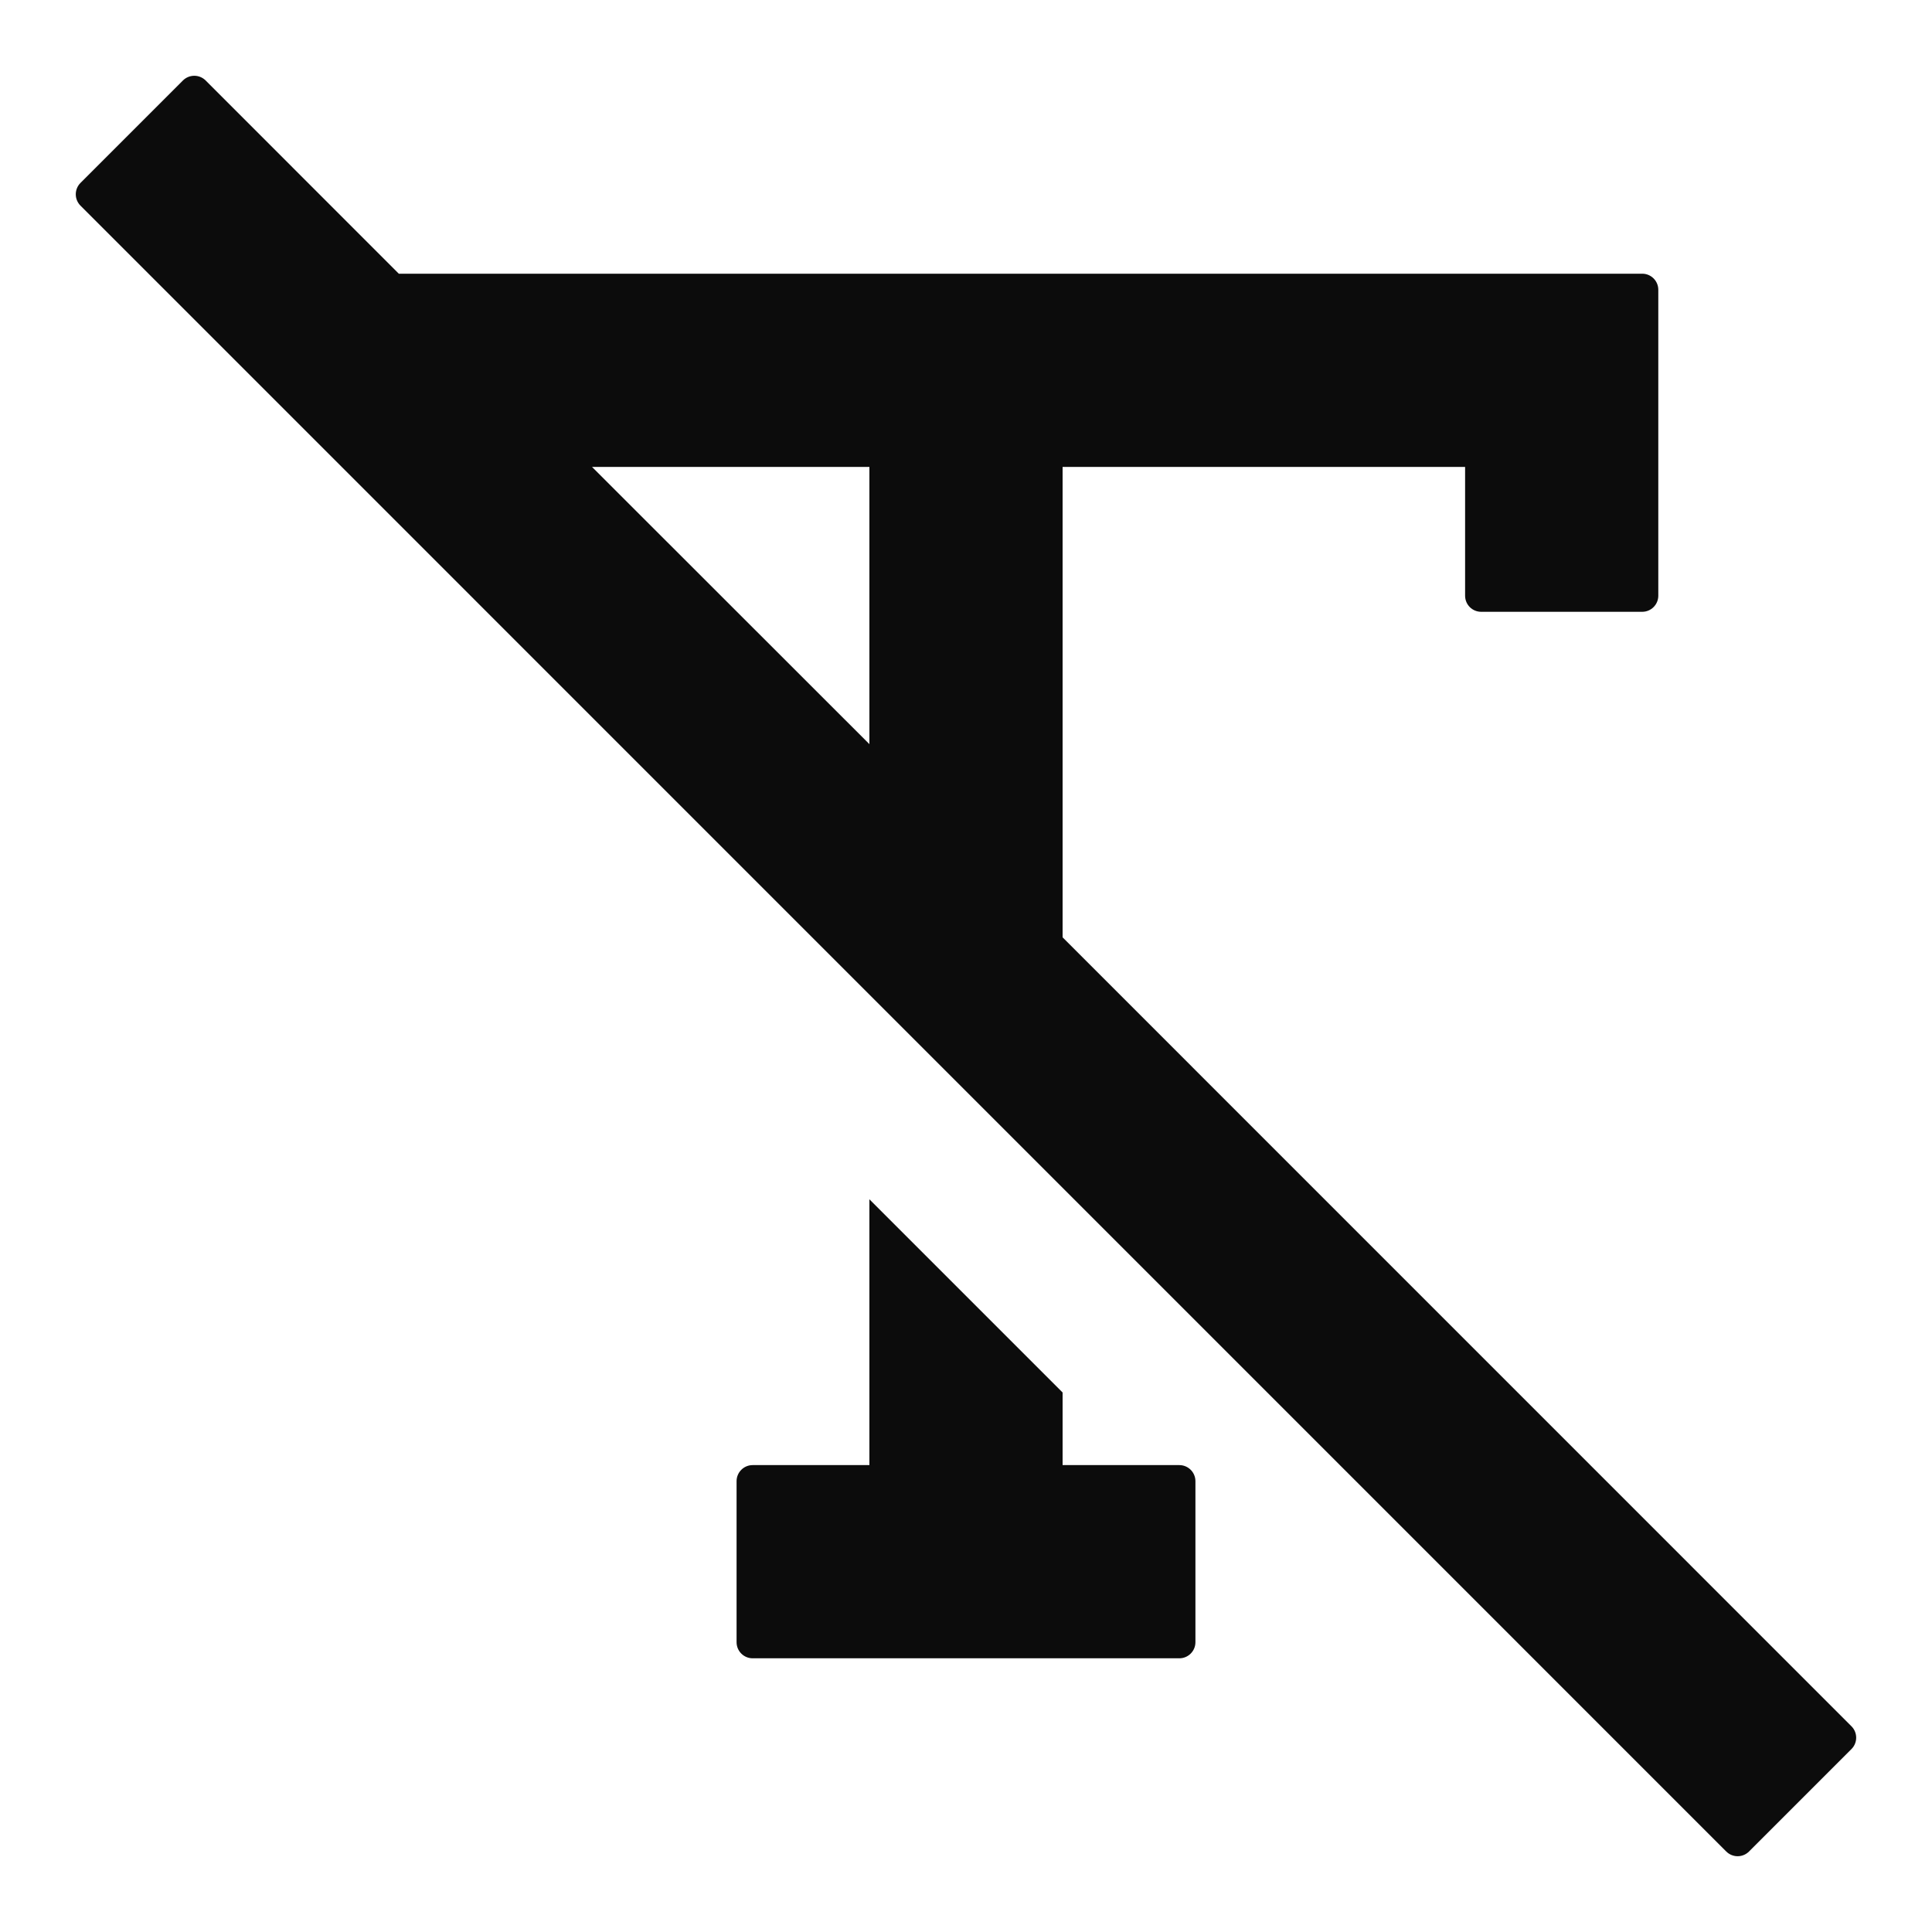
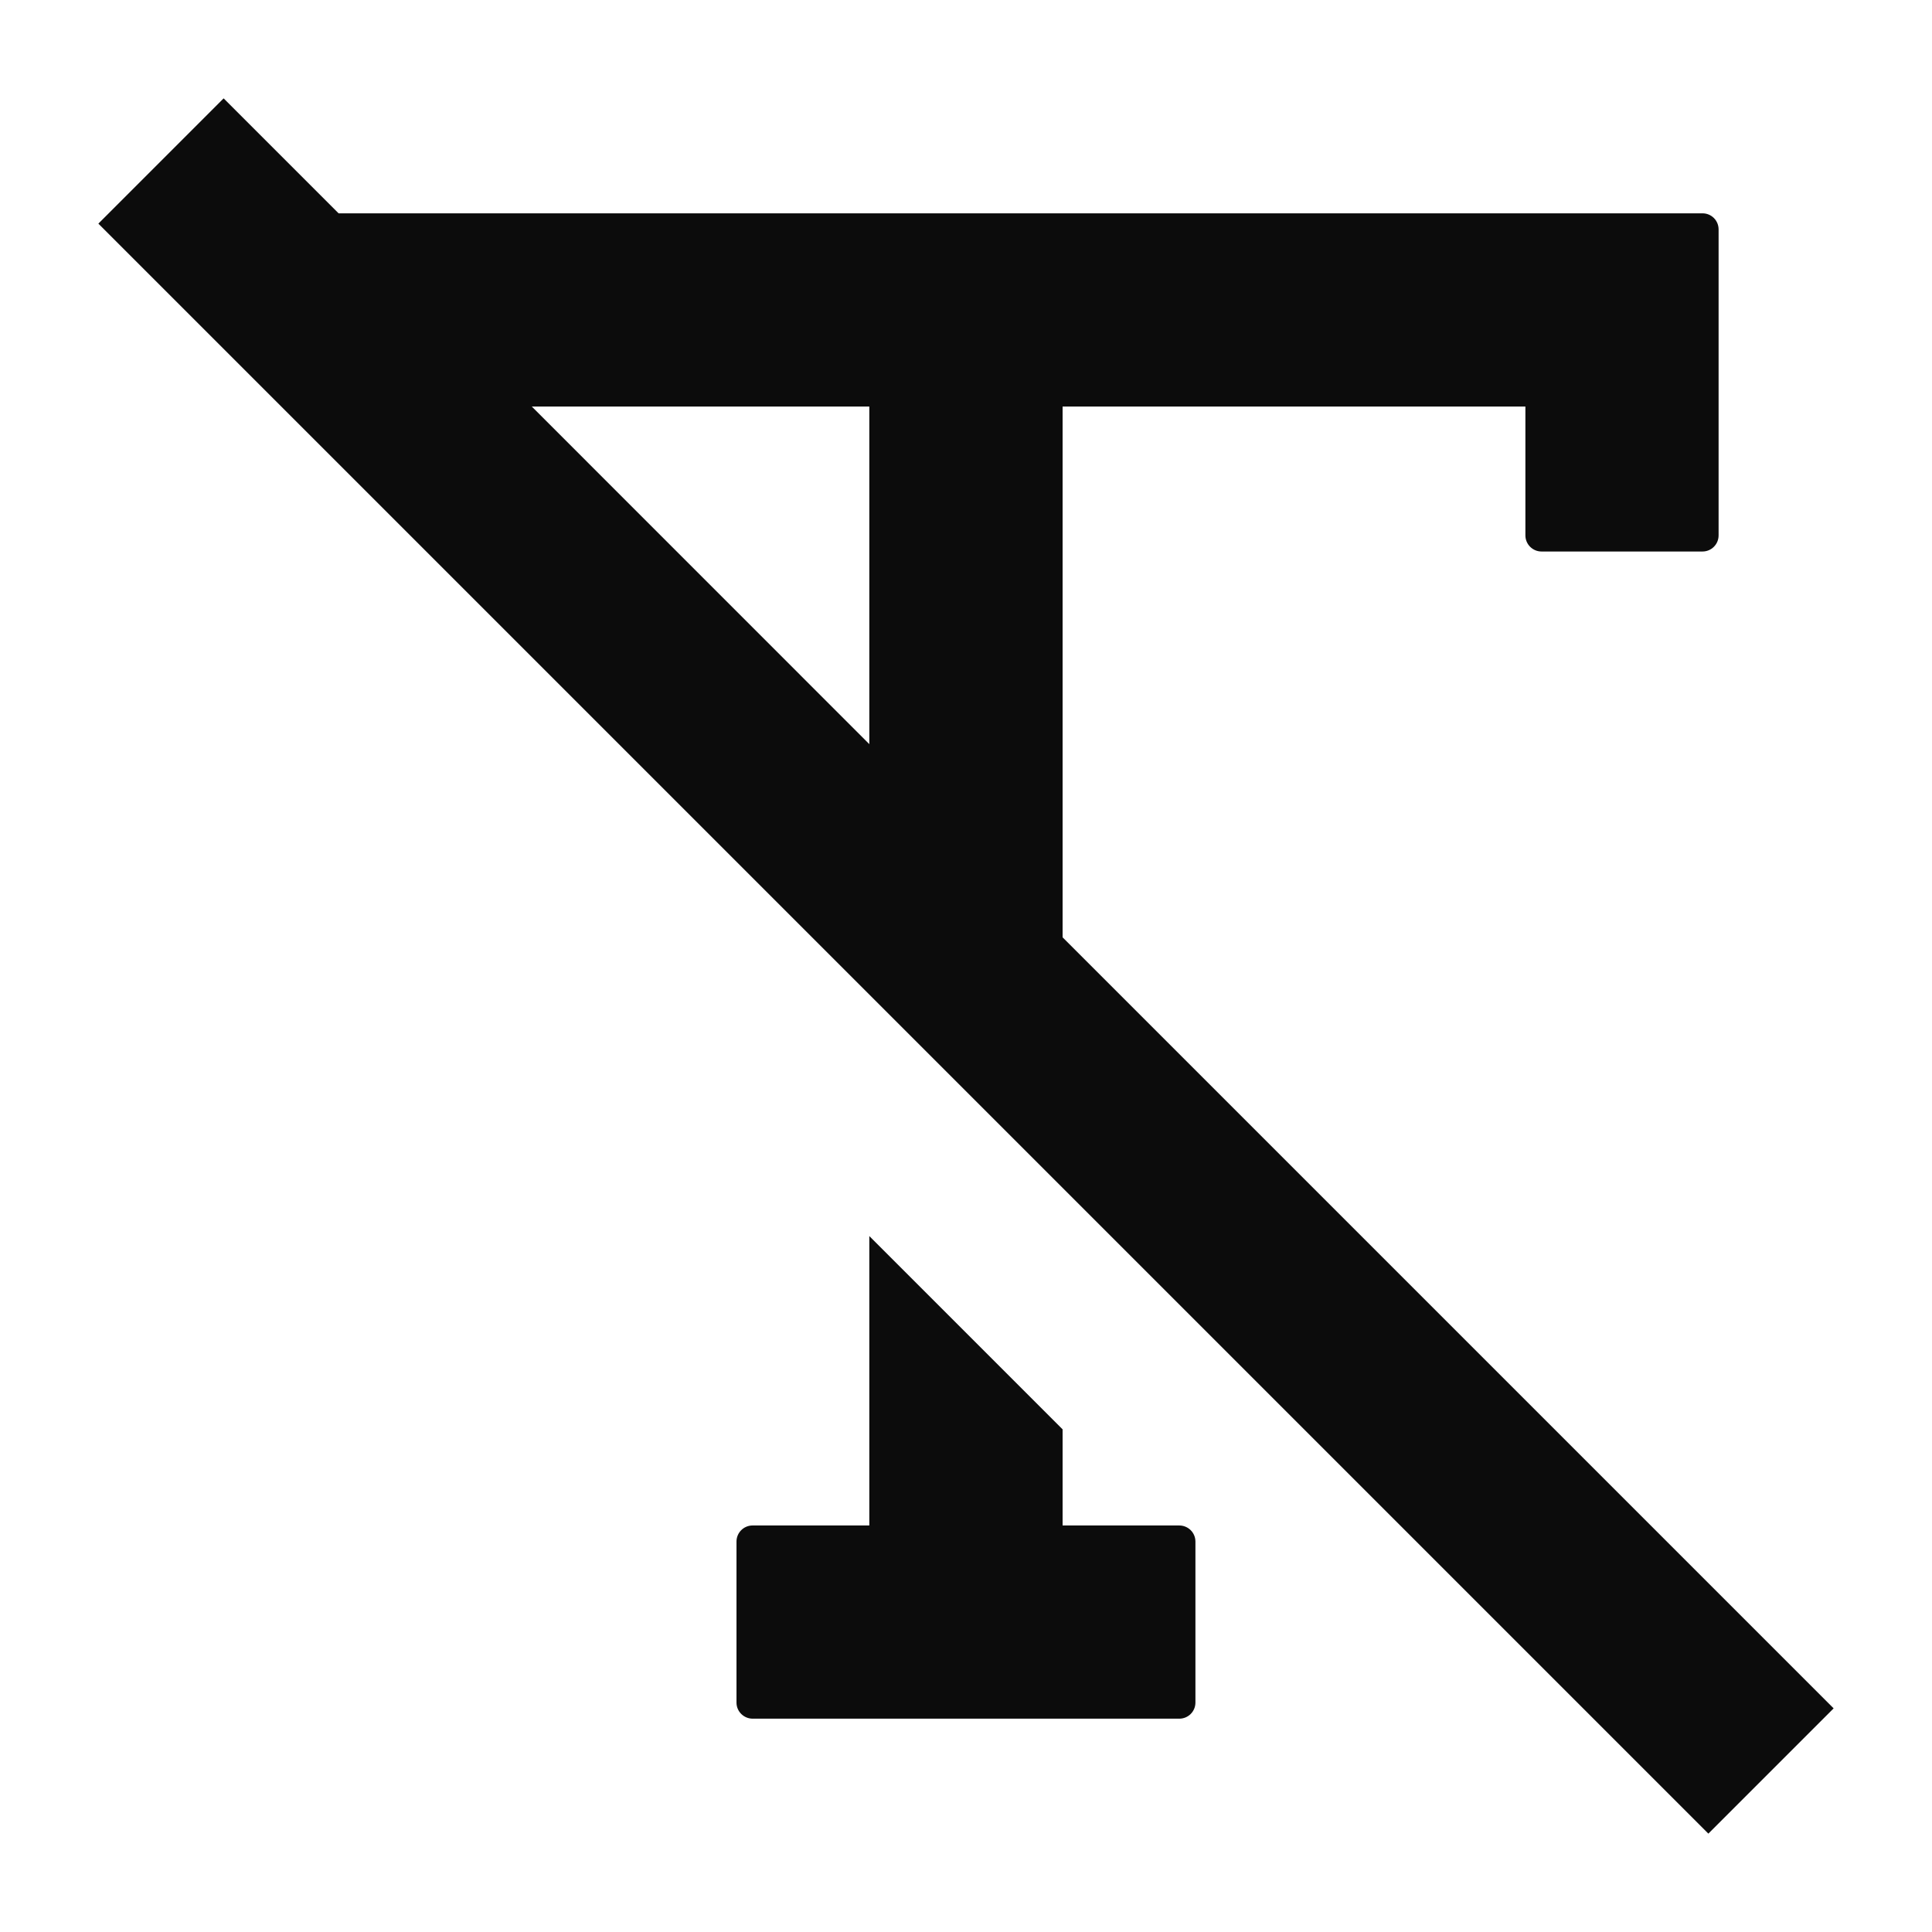
- <svg xmlns="http://www.w3.org/2000/svg" width="24" height="24" fill="none">
-   <path fill="#0C0C0C" d="M23 21.727a.2.2 0 0 0 0-.282l-9.8-9.801V5.8h5v1.6c0 .111.089.2.2.2h2a.2.2 0 0 0 .2-.2V3.6a.2.2 0 0 0-.2-.2H4.954L2.555 1a.2.2 0 0 0-.283 0L1 2.272a.2.2 0 0 0 0 .283L21.444 23a.2.2 0 0 0 .283 0zM10.8 9.244 7.354 5.8H10.8zM14.65 20.6a.2.2 0 0 0 .2-.2v-2a.2.2 0 0 0-.2-.2H13.2v-.902l-.03-.03-2.37-2.37V18.2H9.35a.2.2 0 0 0-.2.2v2c0 .11.089.2.2.2z" />
+ <svg xmlns="http://www.w3.org/2000/svg" width="24" height="24" viewBox="0 0 24 24" fill="none">
+   <path fill-rule="evenodd" clip-rule="evenodd" d="M1.222 2.778L21.222 22.778L22.778 21.222L13.2 11.644V5.05H18.949V6.651C18.949 6.761 19.039 6.851 19.149 6.851H21.149C21.26 6.851 21.349 6.761 21.349 6.651V2.85C21.349 2.739 21.26 2.65 21.149 2.65H4.206L2.778 1.222L1.222 2.778ZM6.606 5.05L10.799 9.244V5.05H6.606Z" fill="#0C0C0C" />
+   <path d="M10.799 18.95V15.355L13.2 17.756V18.95H14.649C14.76 18.95 14.85 19.039 14.85 19.15V21.15C14.85 21.261 14.76 21.35 14.65 21.35H9.35C9.24 21.35 9.149 21.261 9.149 21.15V19.15C9.149 19.039 9.239 18.95 9.349 18.95H10.799Z" fill="#0C0C0C" />
</svg>
